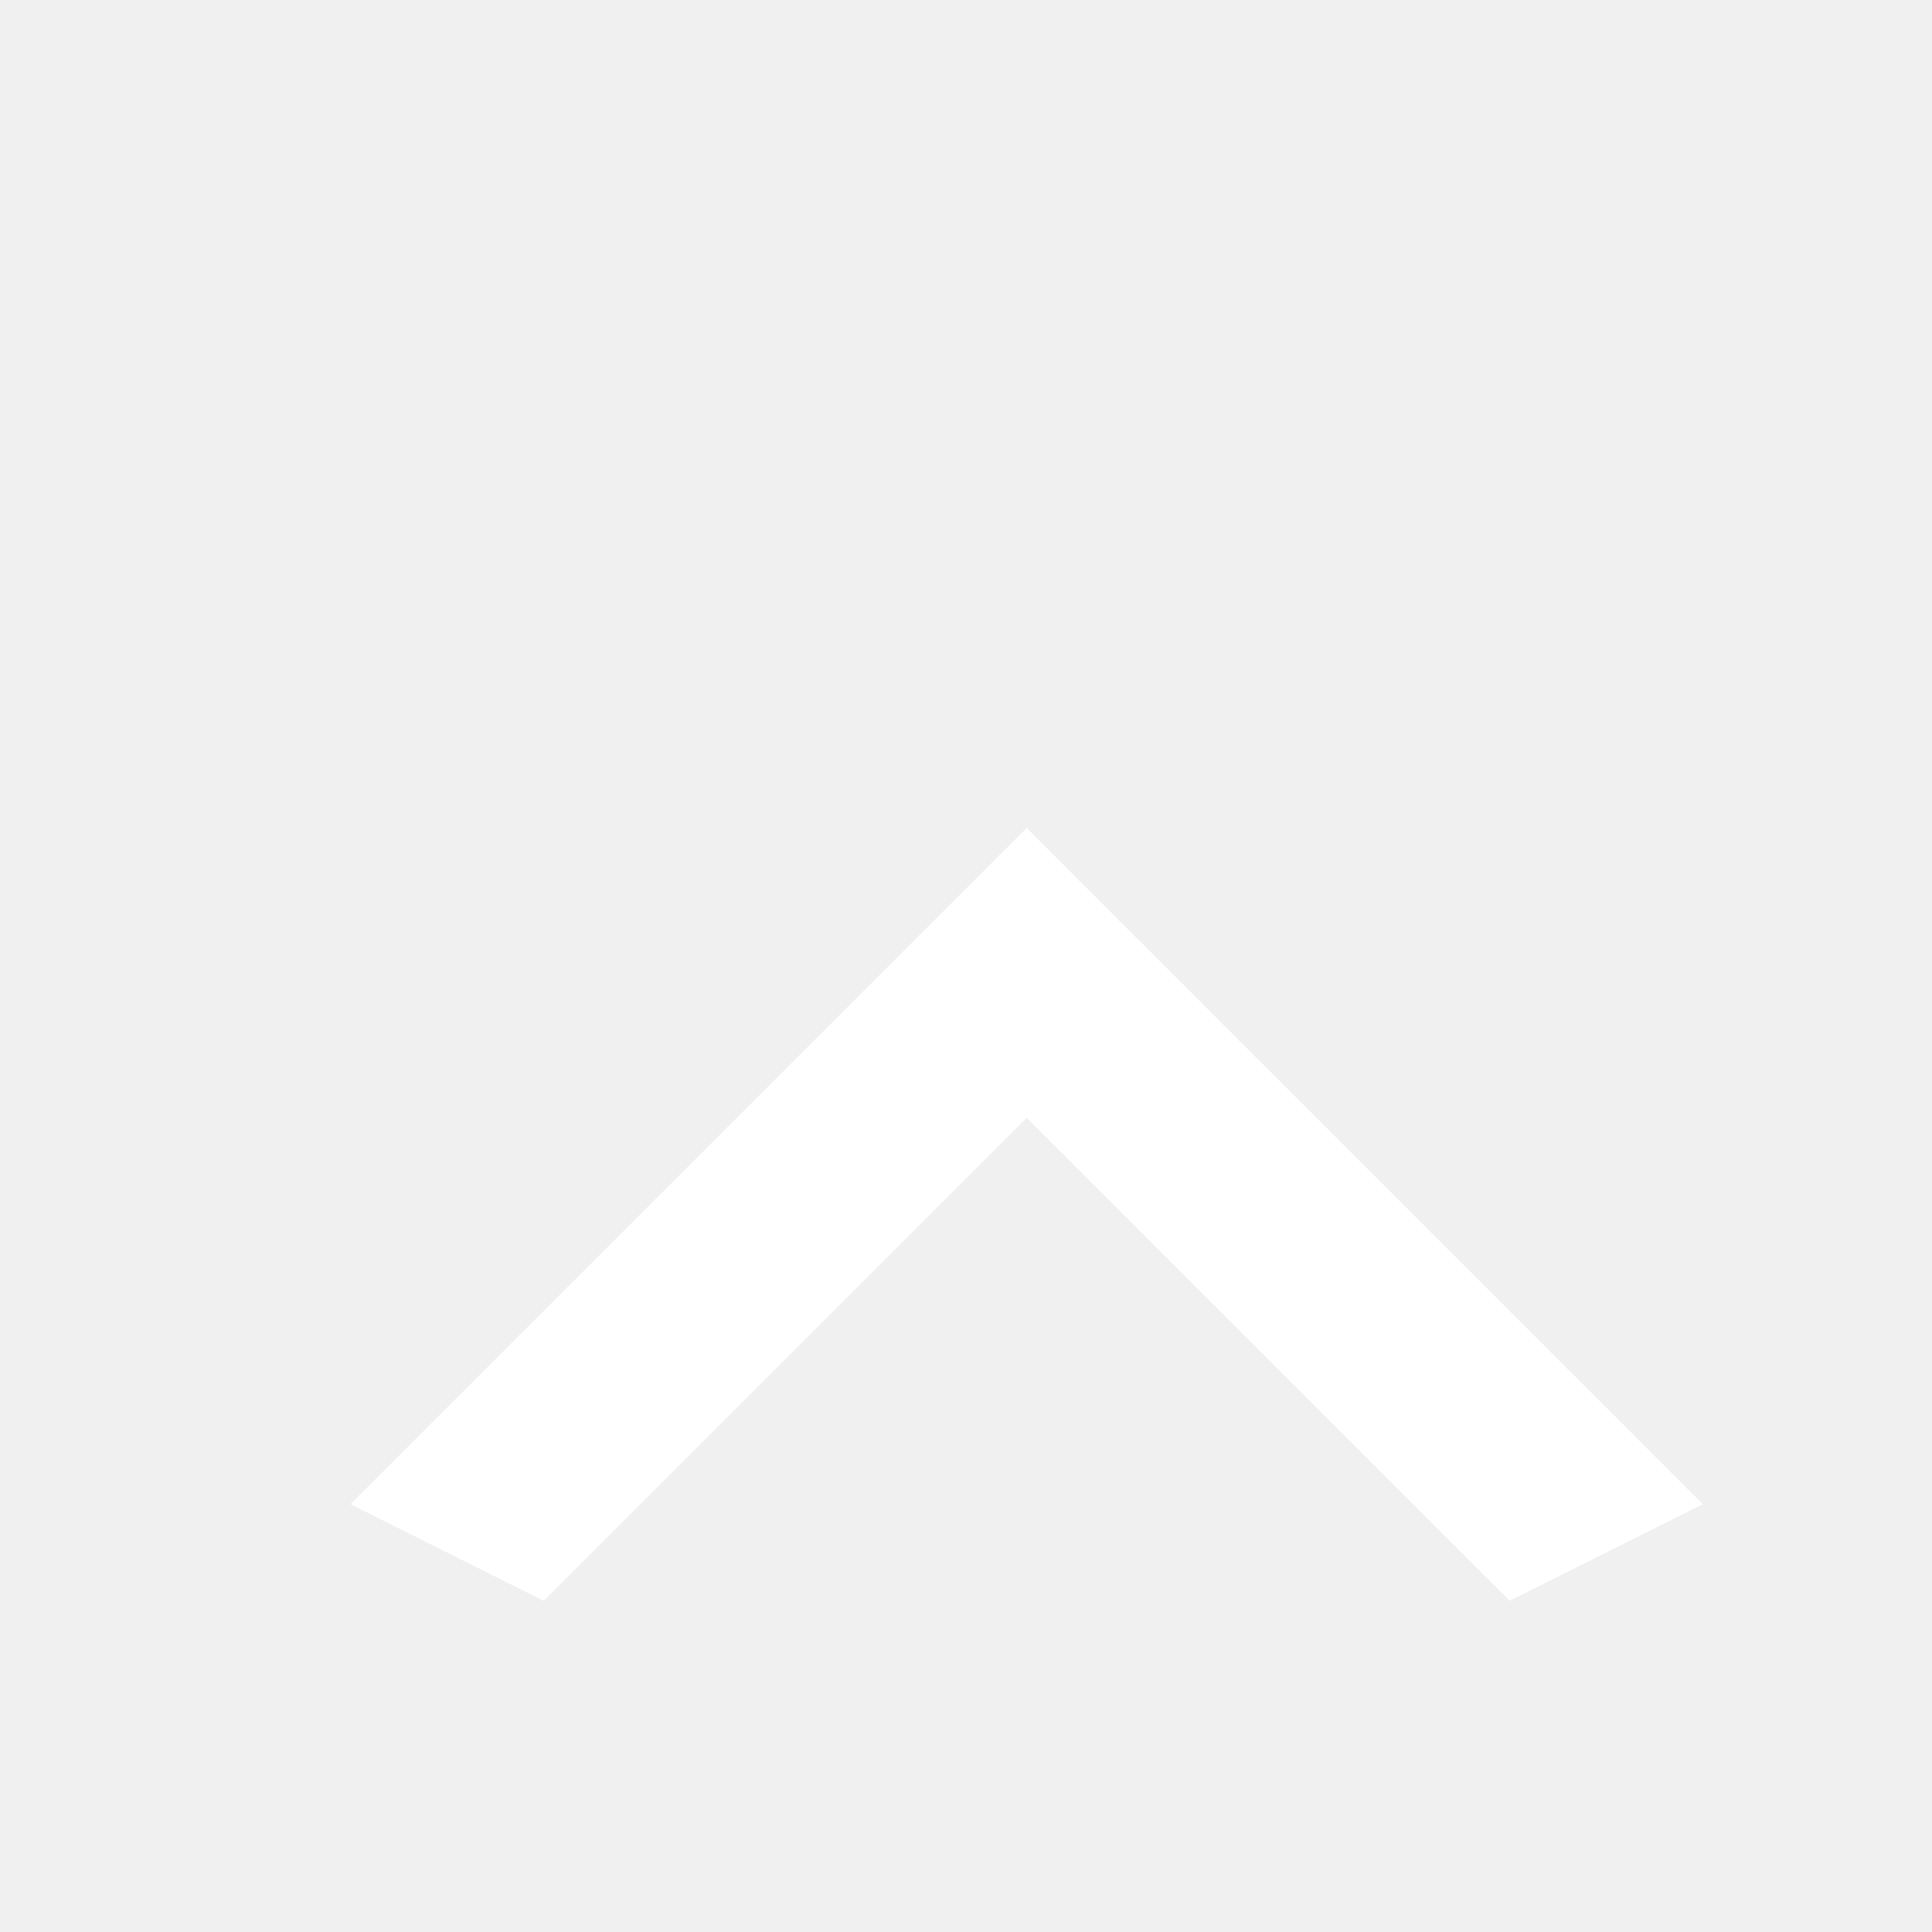
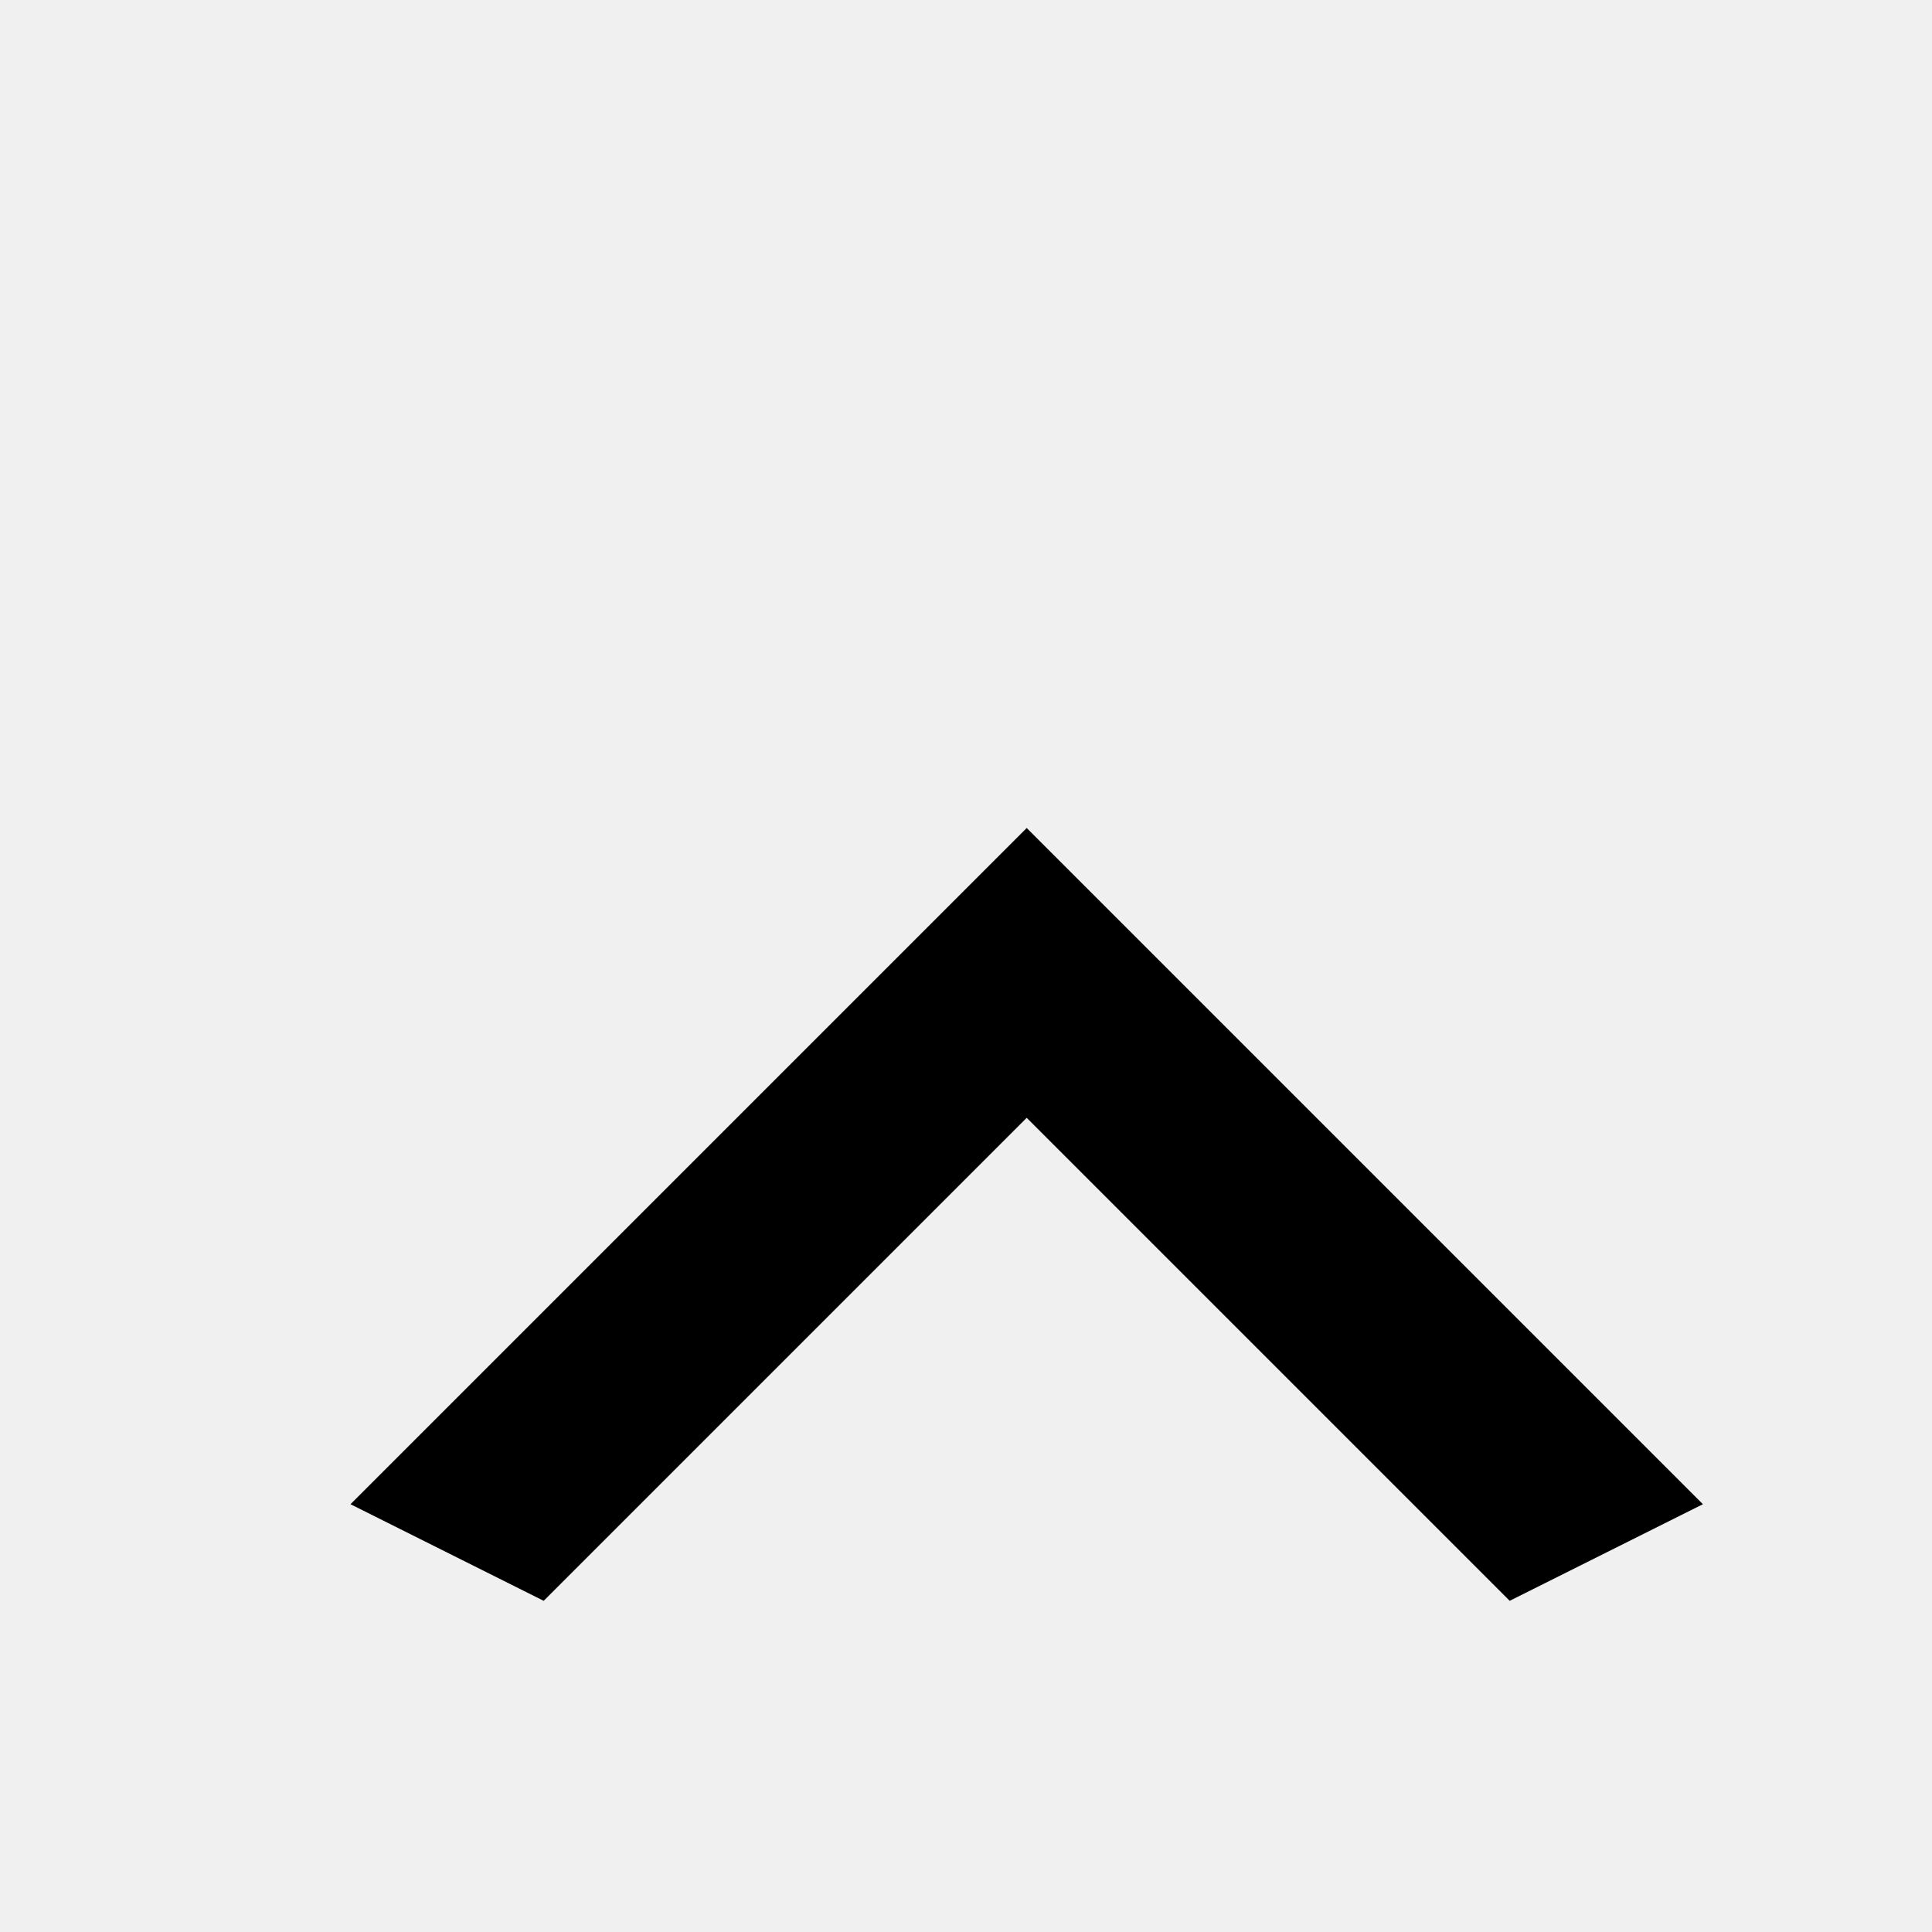
- <svg xmlns="http://www.w3.org/2000/svg" width="40" height="40" viewBox="0 0 50 50" fill="none">
-   <path d="M39.071 41.429L26.571 28.929L14.071 41.429L9.071 38.929L26.571 21.429L44.071 38.929L39.071 41.429Z" fill="white" />
+ <svg xmlns="http://www.w3.org/2000/svg" width="40" height="40" viewBox="0 0 50 50" fill="currentColor">
+   <path d="M39.071 41.429L26.571 28.929L14.071 41.429L9.071 38.929L26.571 21.429L44.071 38.929L39.071 41.429Z" fill="currentColor" />
</svg>
